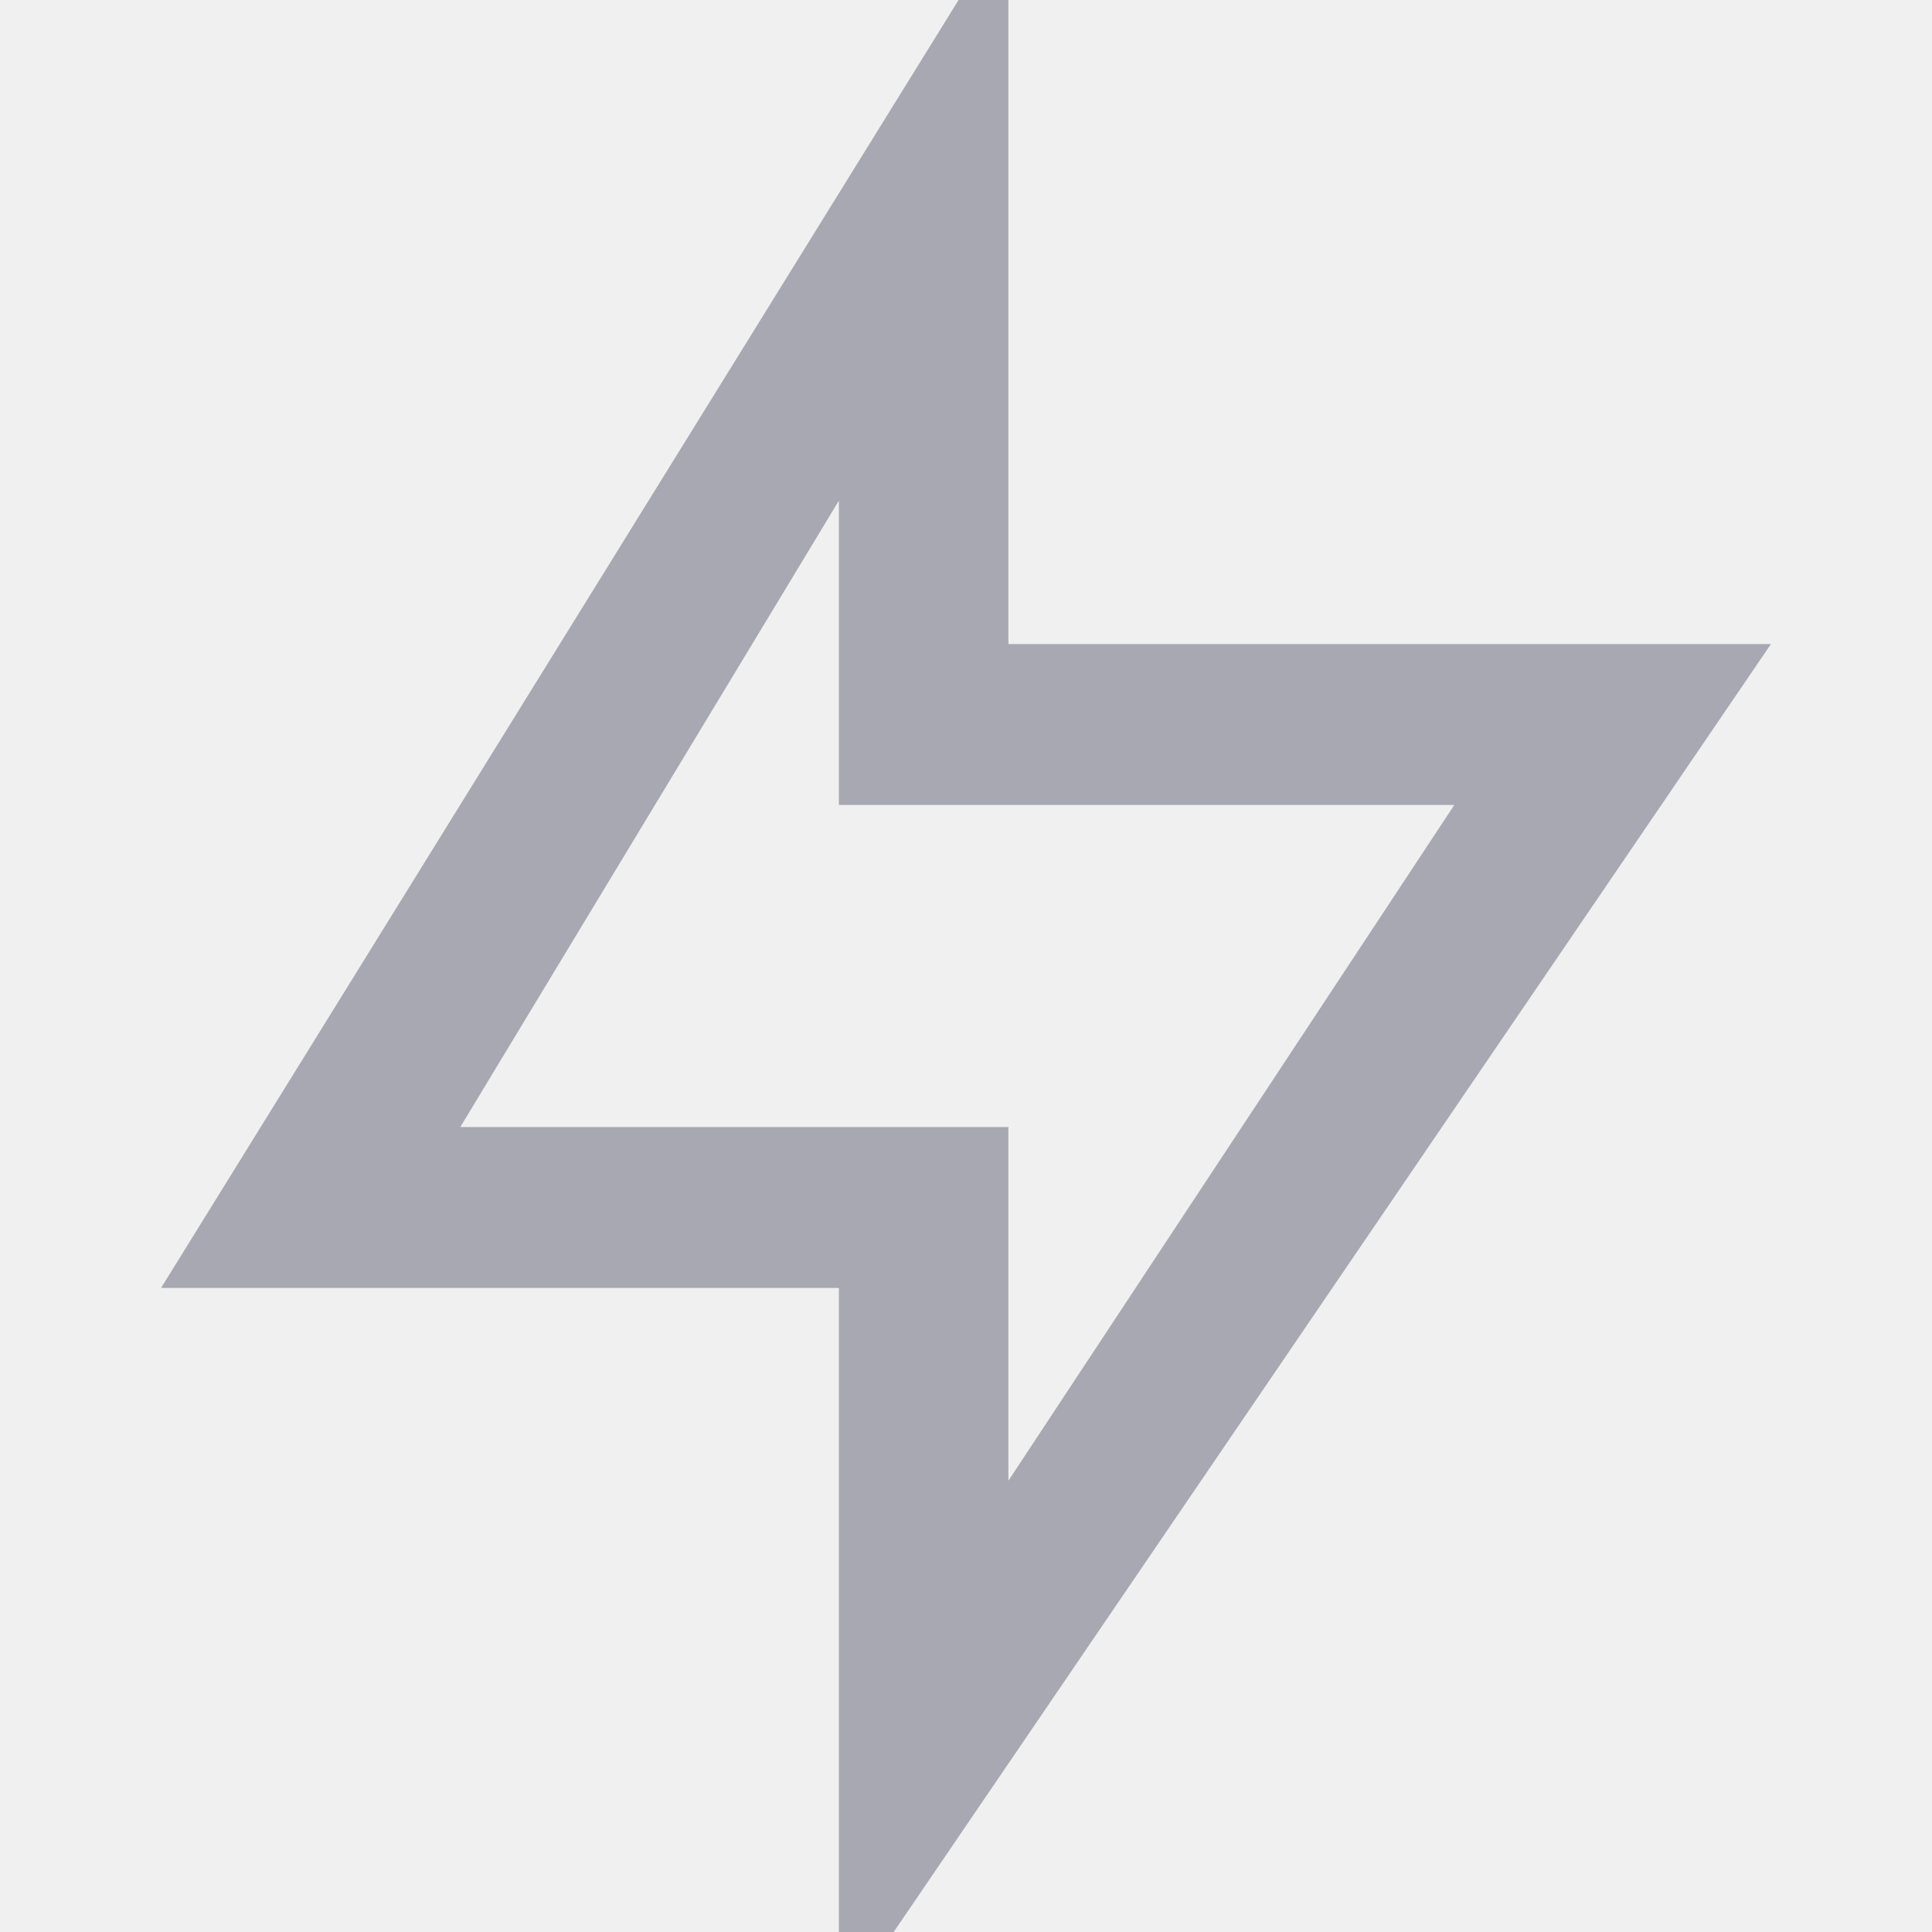
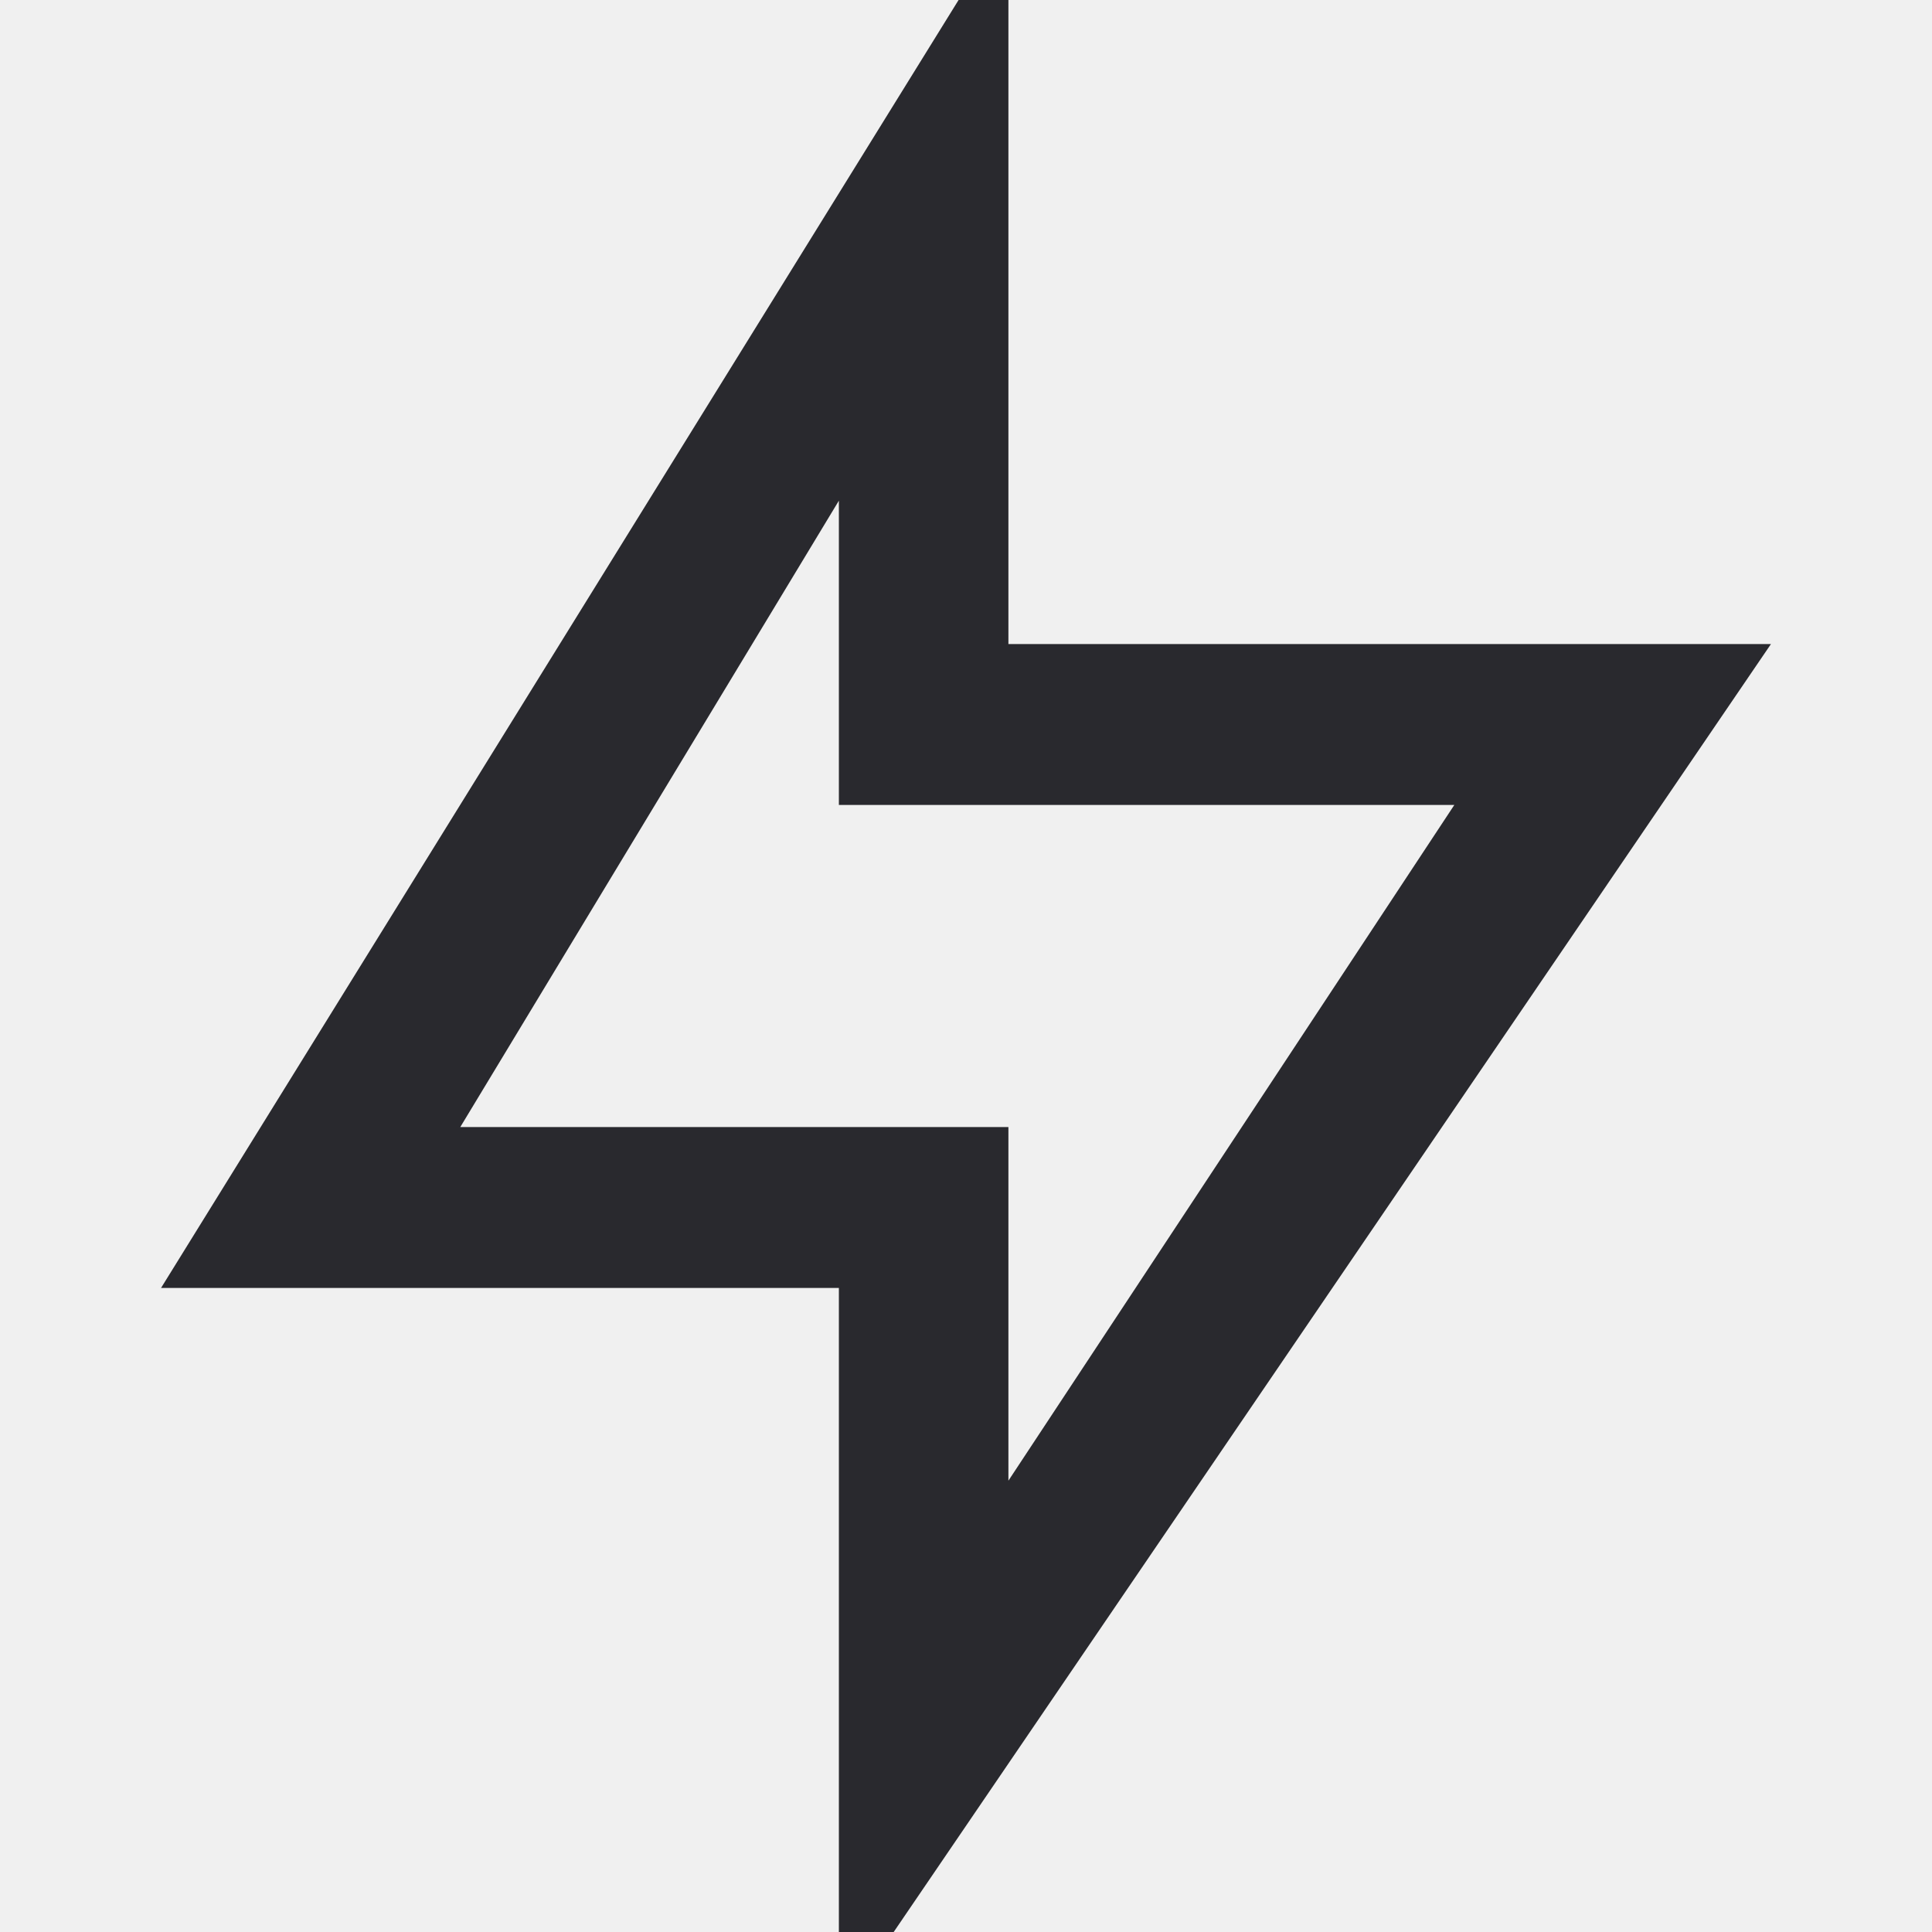
<svg xmlns="http://www.w3.org/2000/svg" width="20" height="20" viewBox="0 0 20 20" fill="none">
-   <g clip-path="url(#clip0_8098_787)">
-     <path d="M10.439 6.667H18.333L8.684 20.833V13.333H1.667L10.439 -0.833V6.667ZM8.684 8.333V5.183L4.765 11.667H10.439V15.328L15.055 8.333H8.684Z" fill="#A8A8B3" />
+   <g clip-path="url(#clip0_8194_1047)">
+     <path d="M10.439 6.667H18.333L8.684 20.833V13.333H1.667L10.439 -0.833V6.667ZM8.684 8.333V5.183L4.765 11.667H10.439V15.328L15.055 8.333H8.684Z" fill="#29292E" />
  </g>
  <defs>
-     <clipPath id="clip0_8098_787">
+     <clipPath id="clip0_8194_1047">
      <rect width="20" height="20" fill="white" />
    </clipPath>
  </defs>
</svg>
